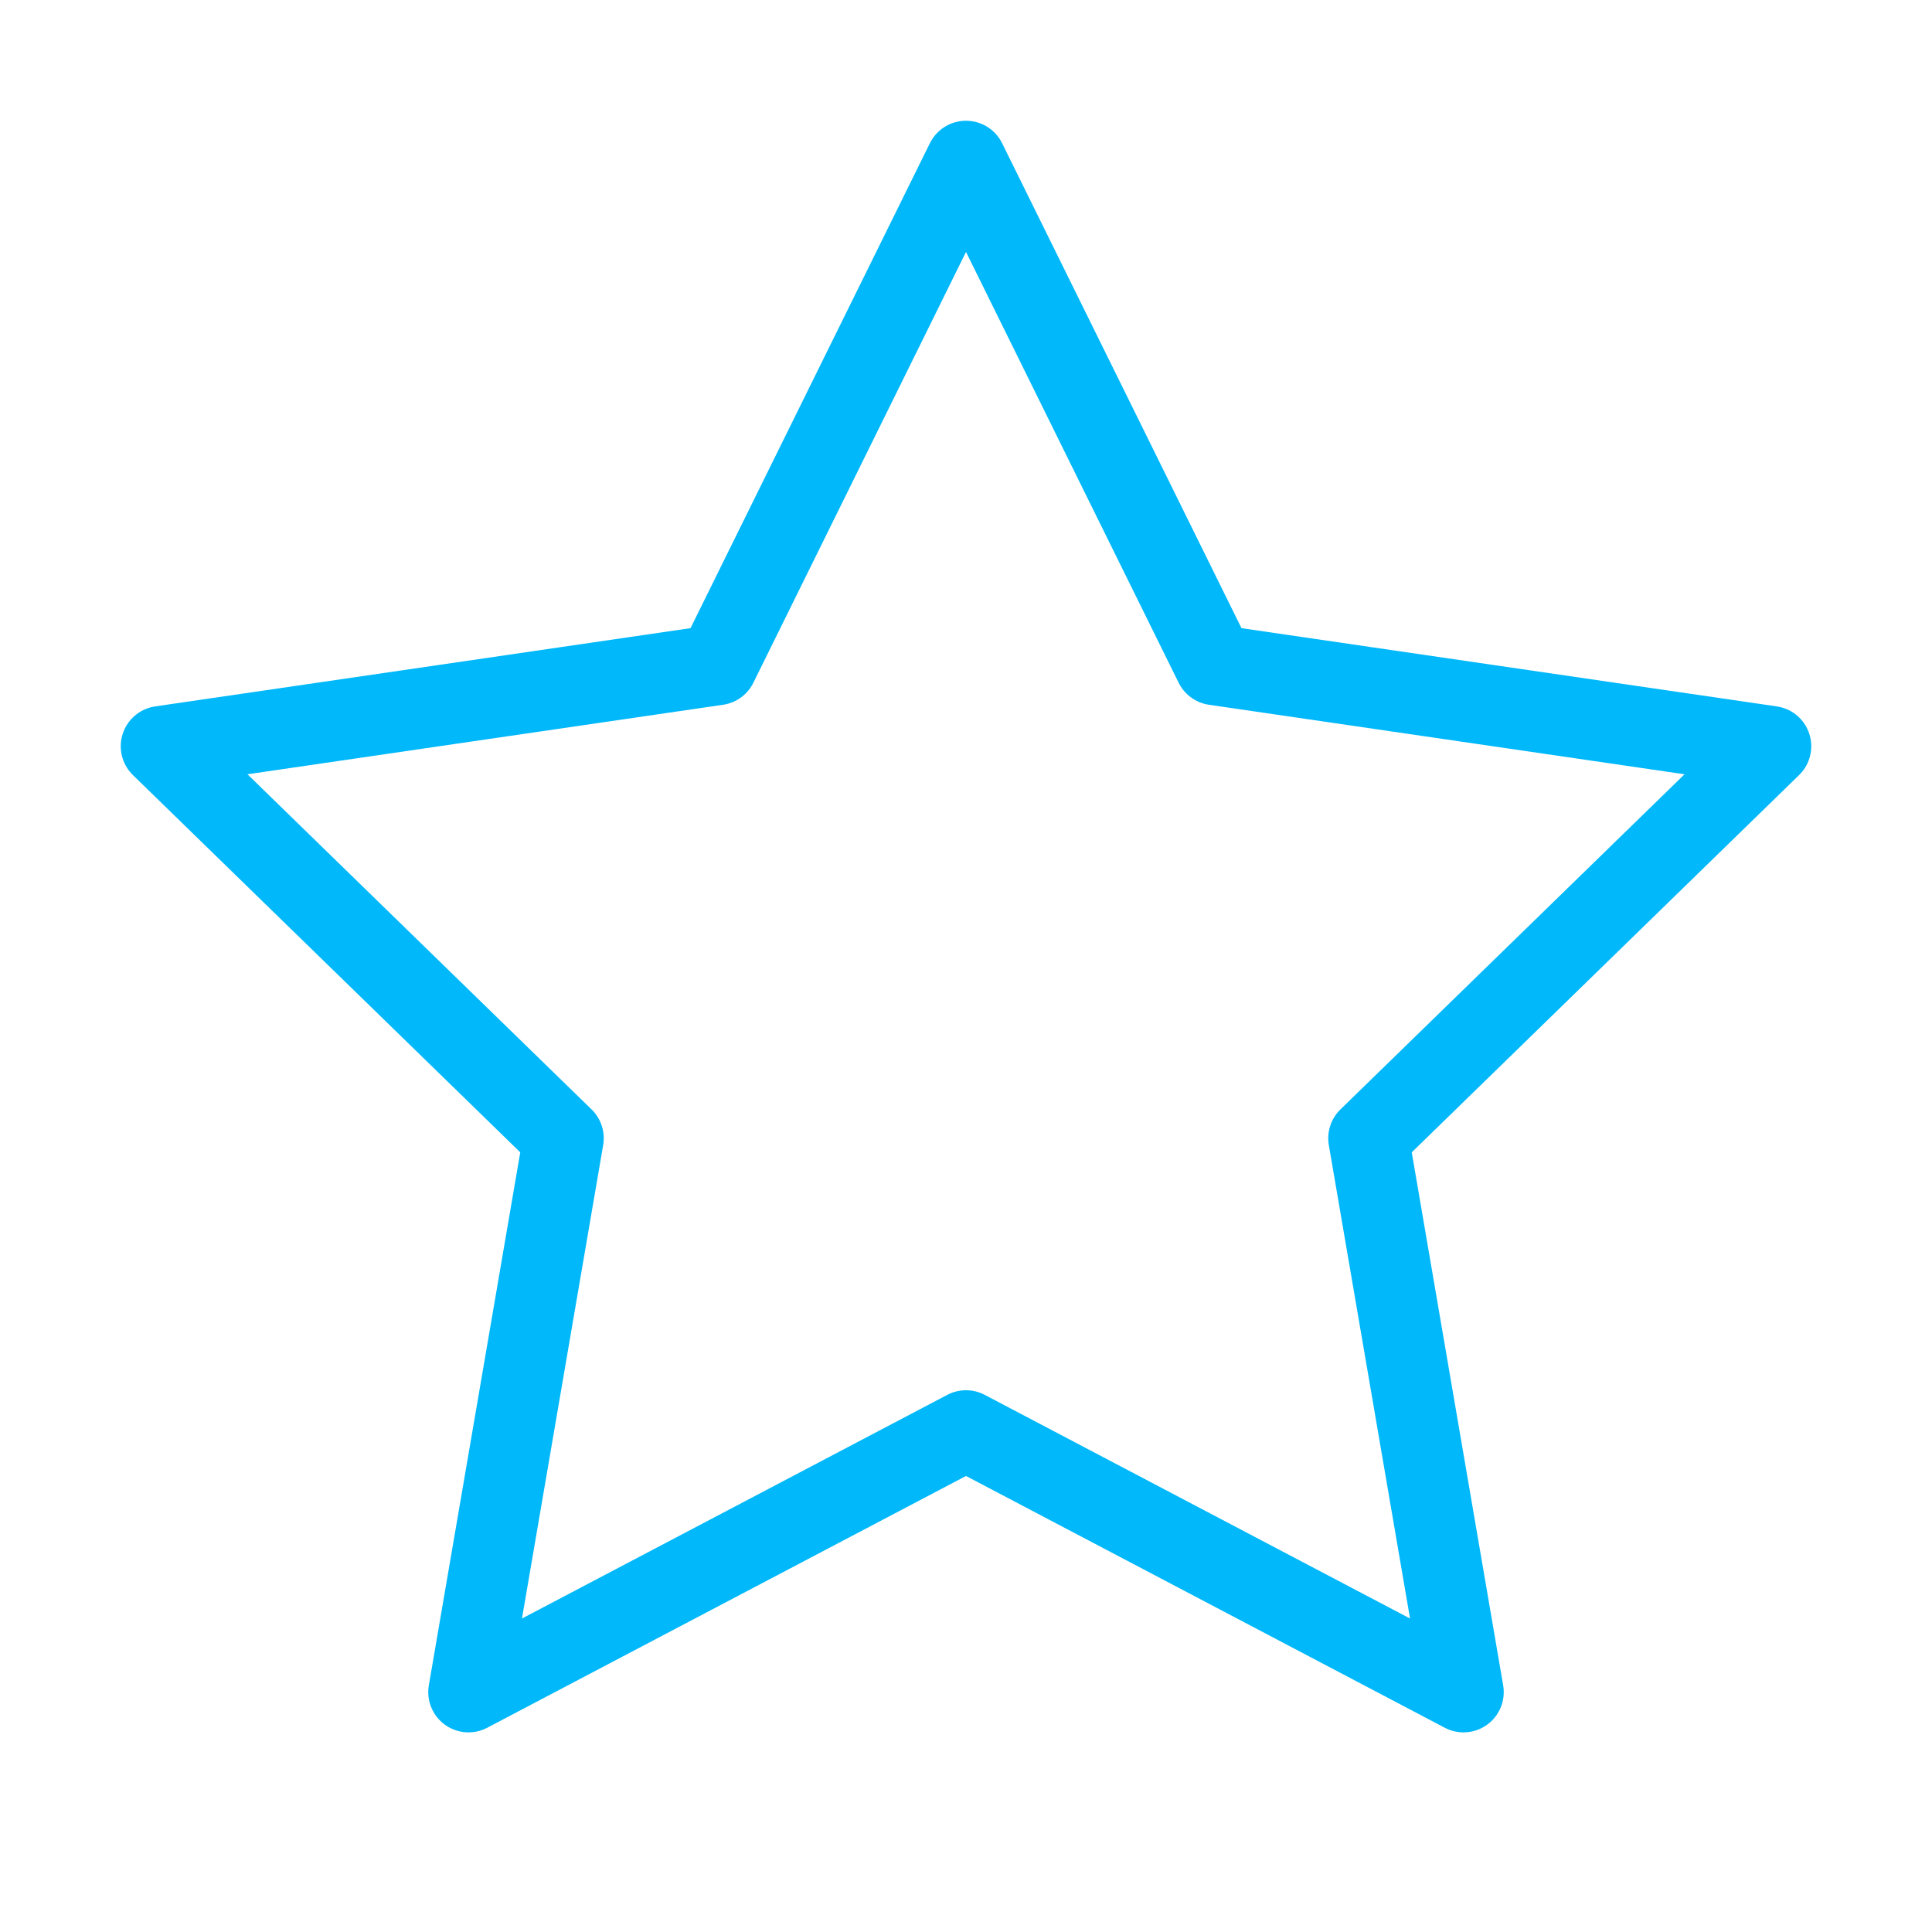
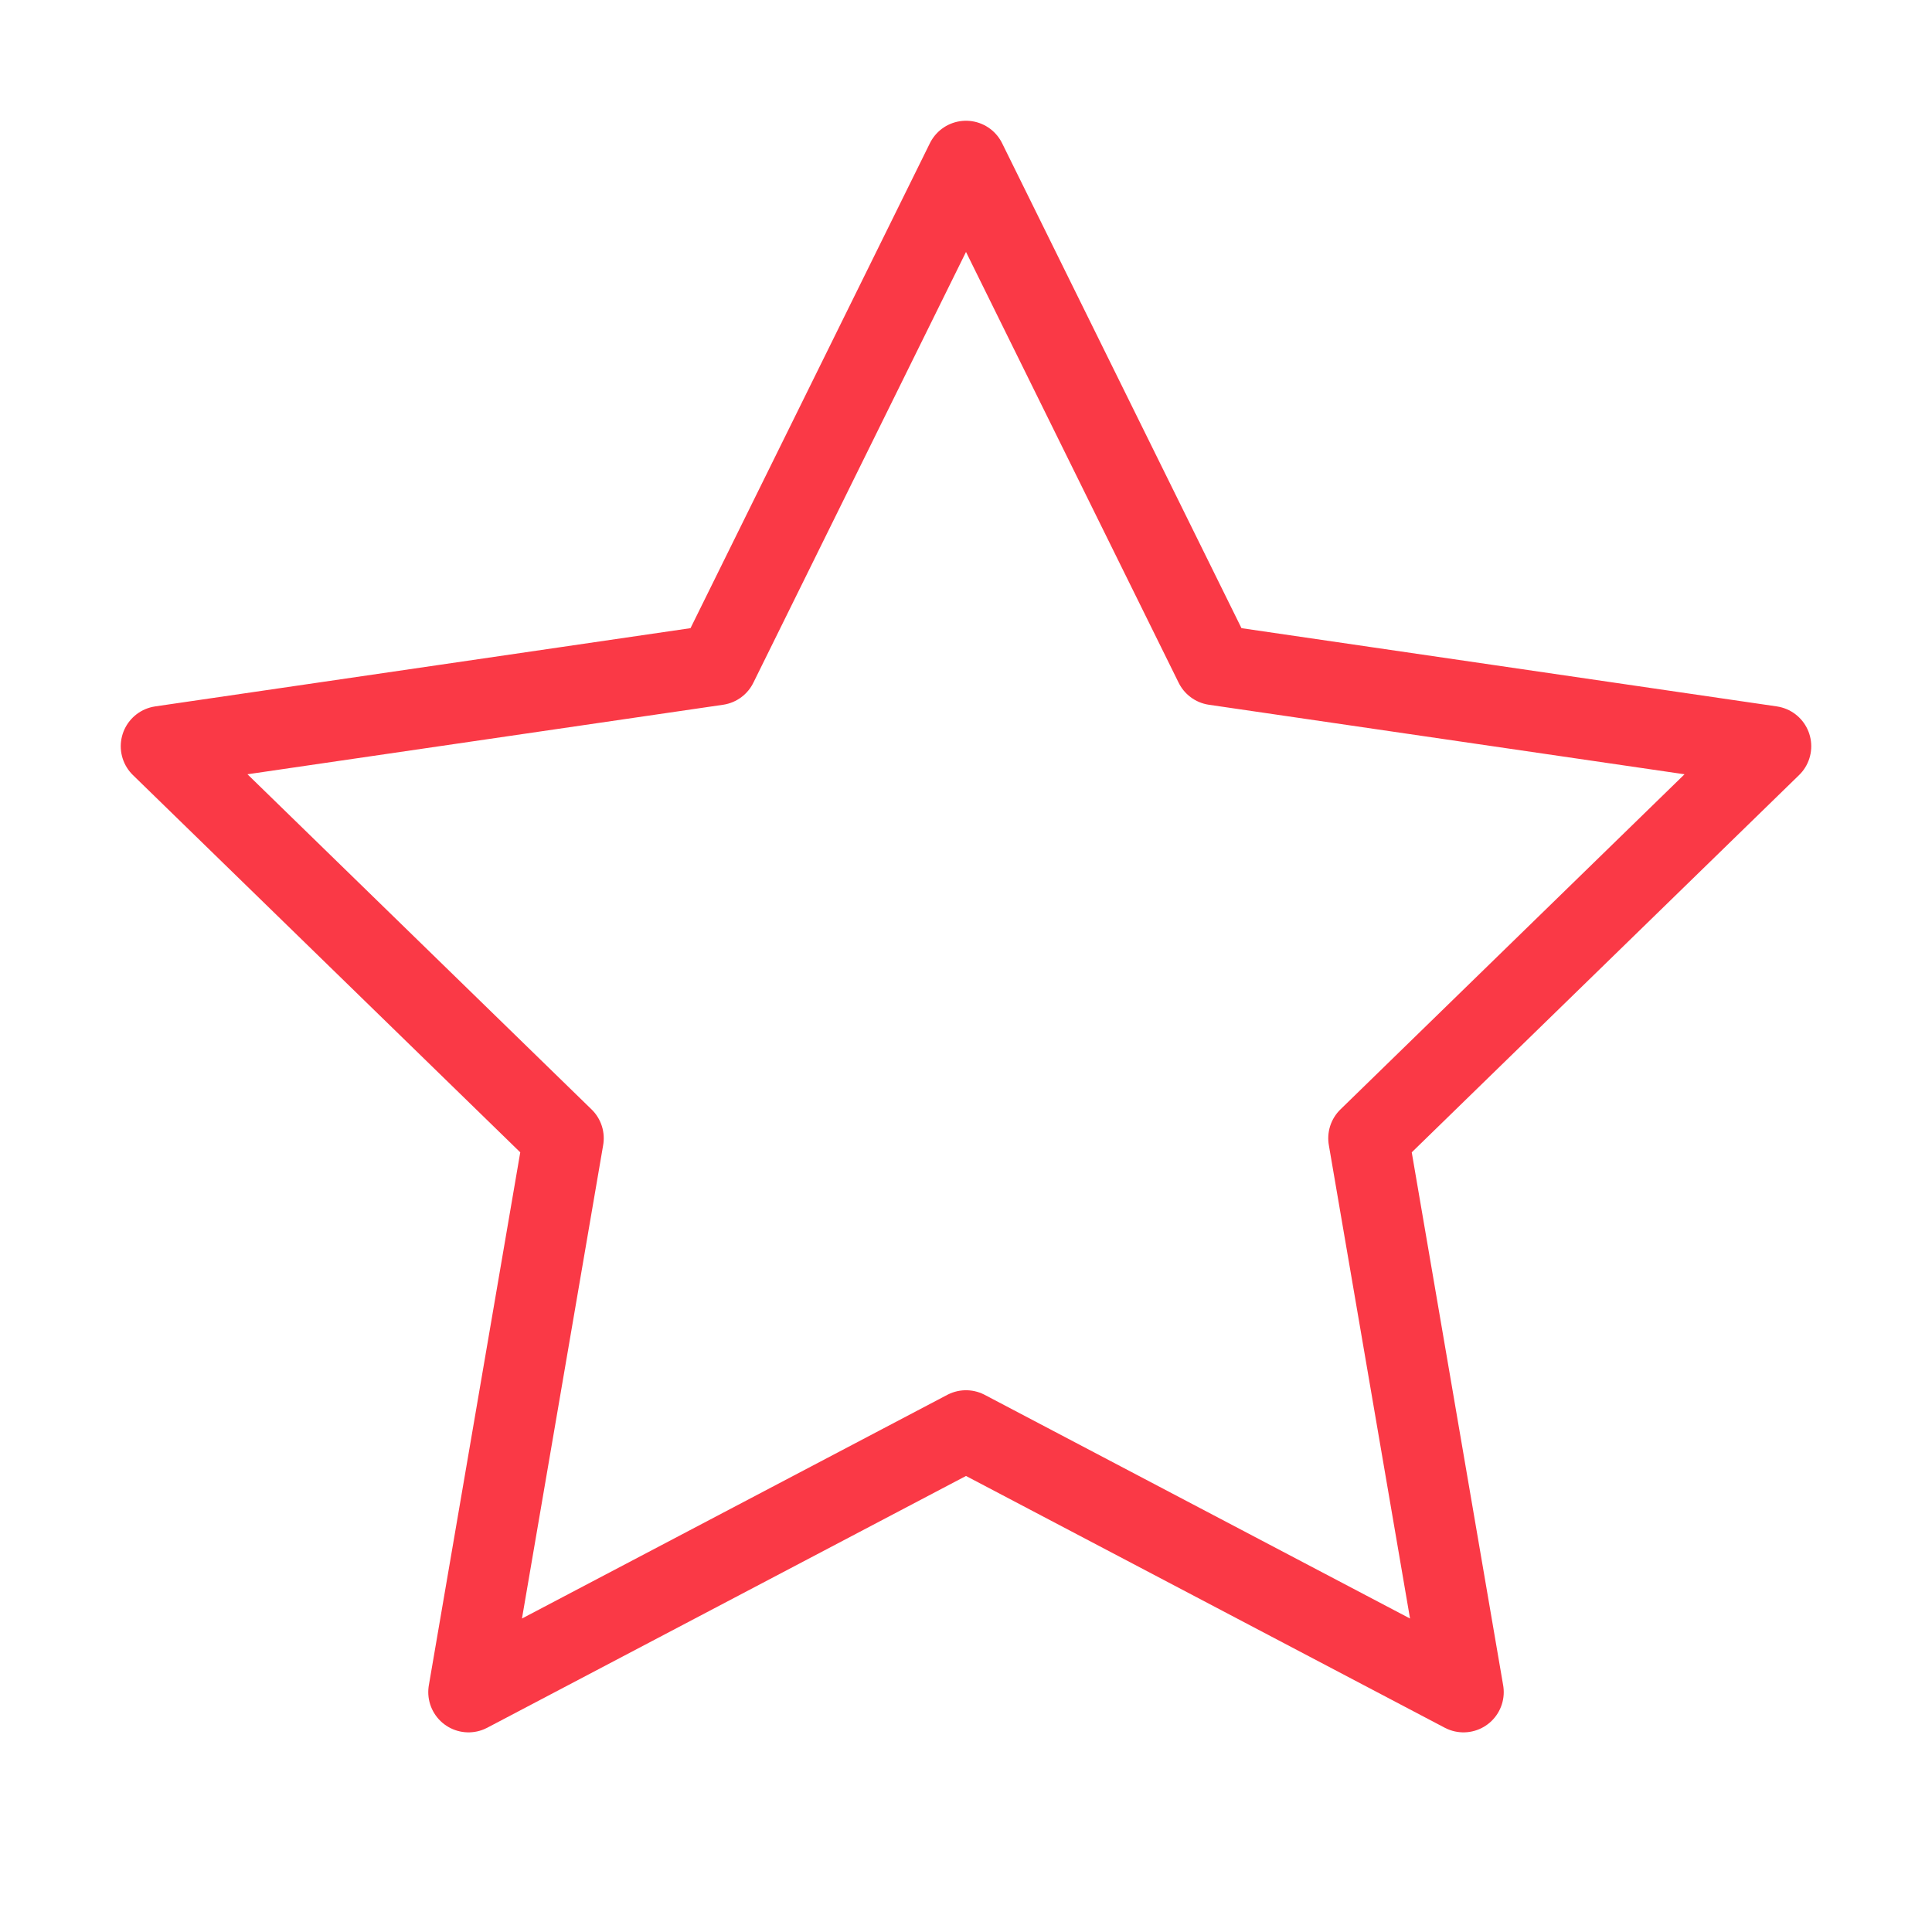
<svg xmlns="http://www.w3.org/2000/svg" width="24" height="24" viewBox="0 0 24 24" fill="none">
-   <path d="M12 2L15.09 8.26L22 9.27L17 14.14L18.18 21.02L12 17.77L5.82 21.02L7 14.14L2 9.27L8.91 8.26L12 2Z" stroke="#00B8FA" stroke-linecap="round" stroke-linejoin="round" />
+   <path d="M12 2L15.09 8.26L22 9.27L17 14.14L18.18 21.02L12 17.77L5.82 21.02L7 14.14L2 9.27L8.91 8.26L12 2Z" stroke="#fa3946" stroke-linecap="round" stroke-linejoin="round" />
</svg>
